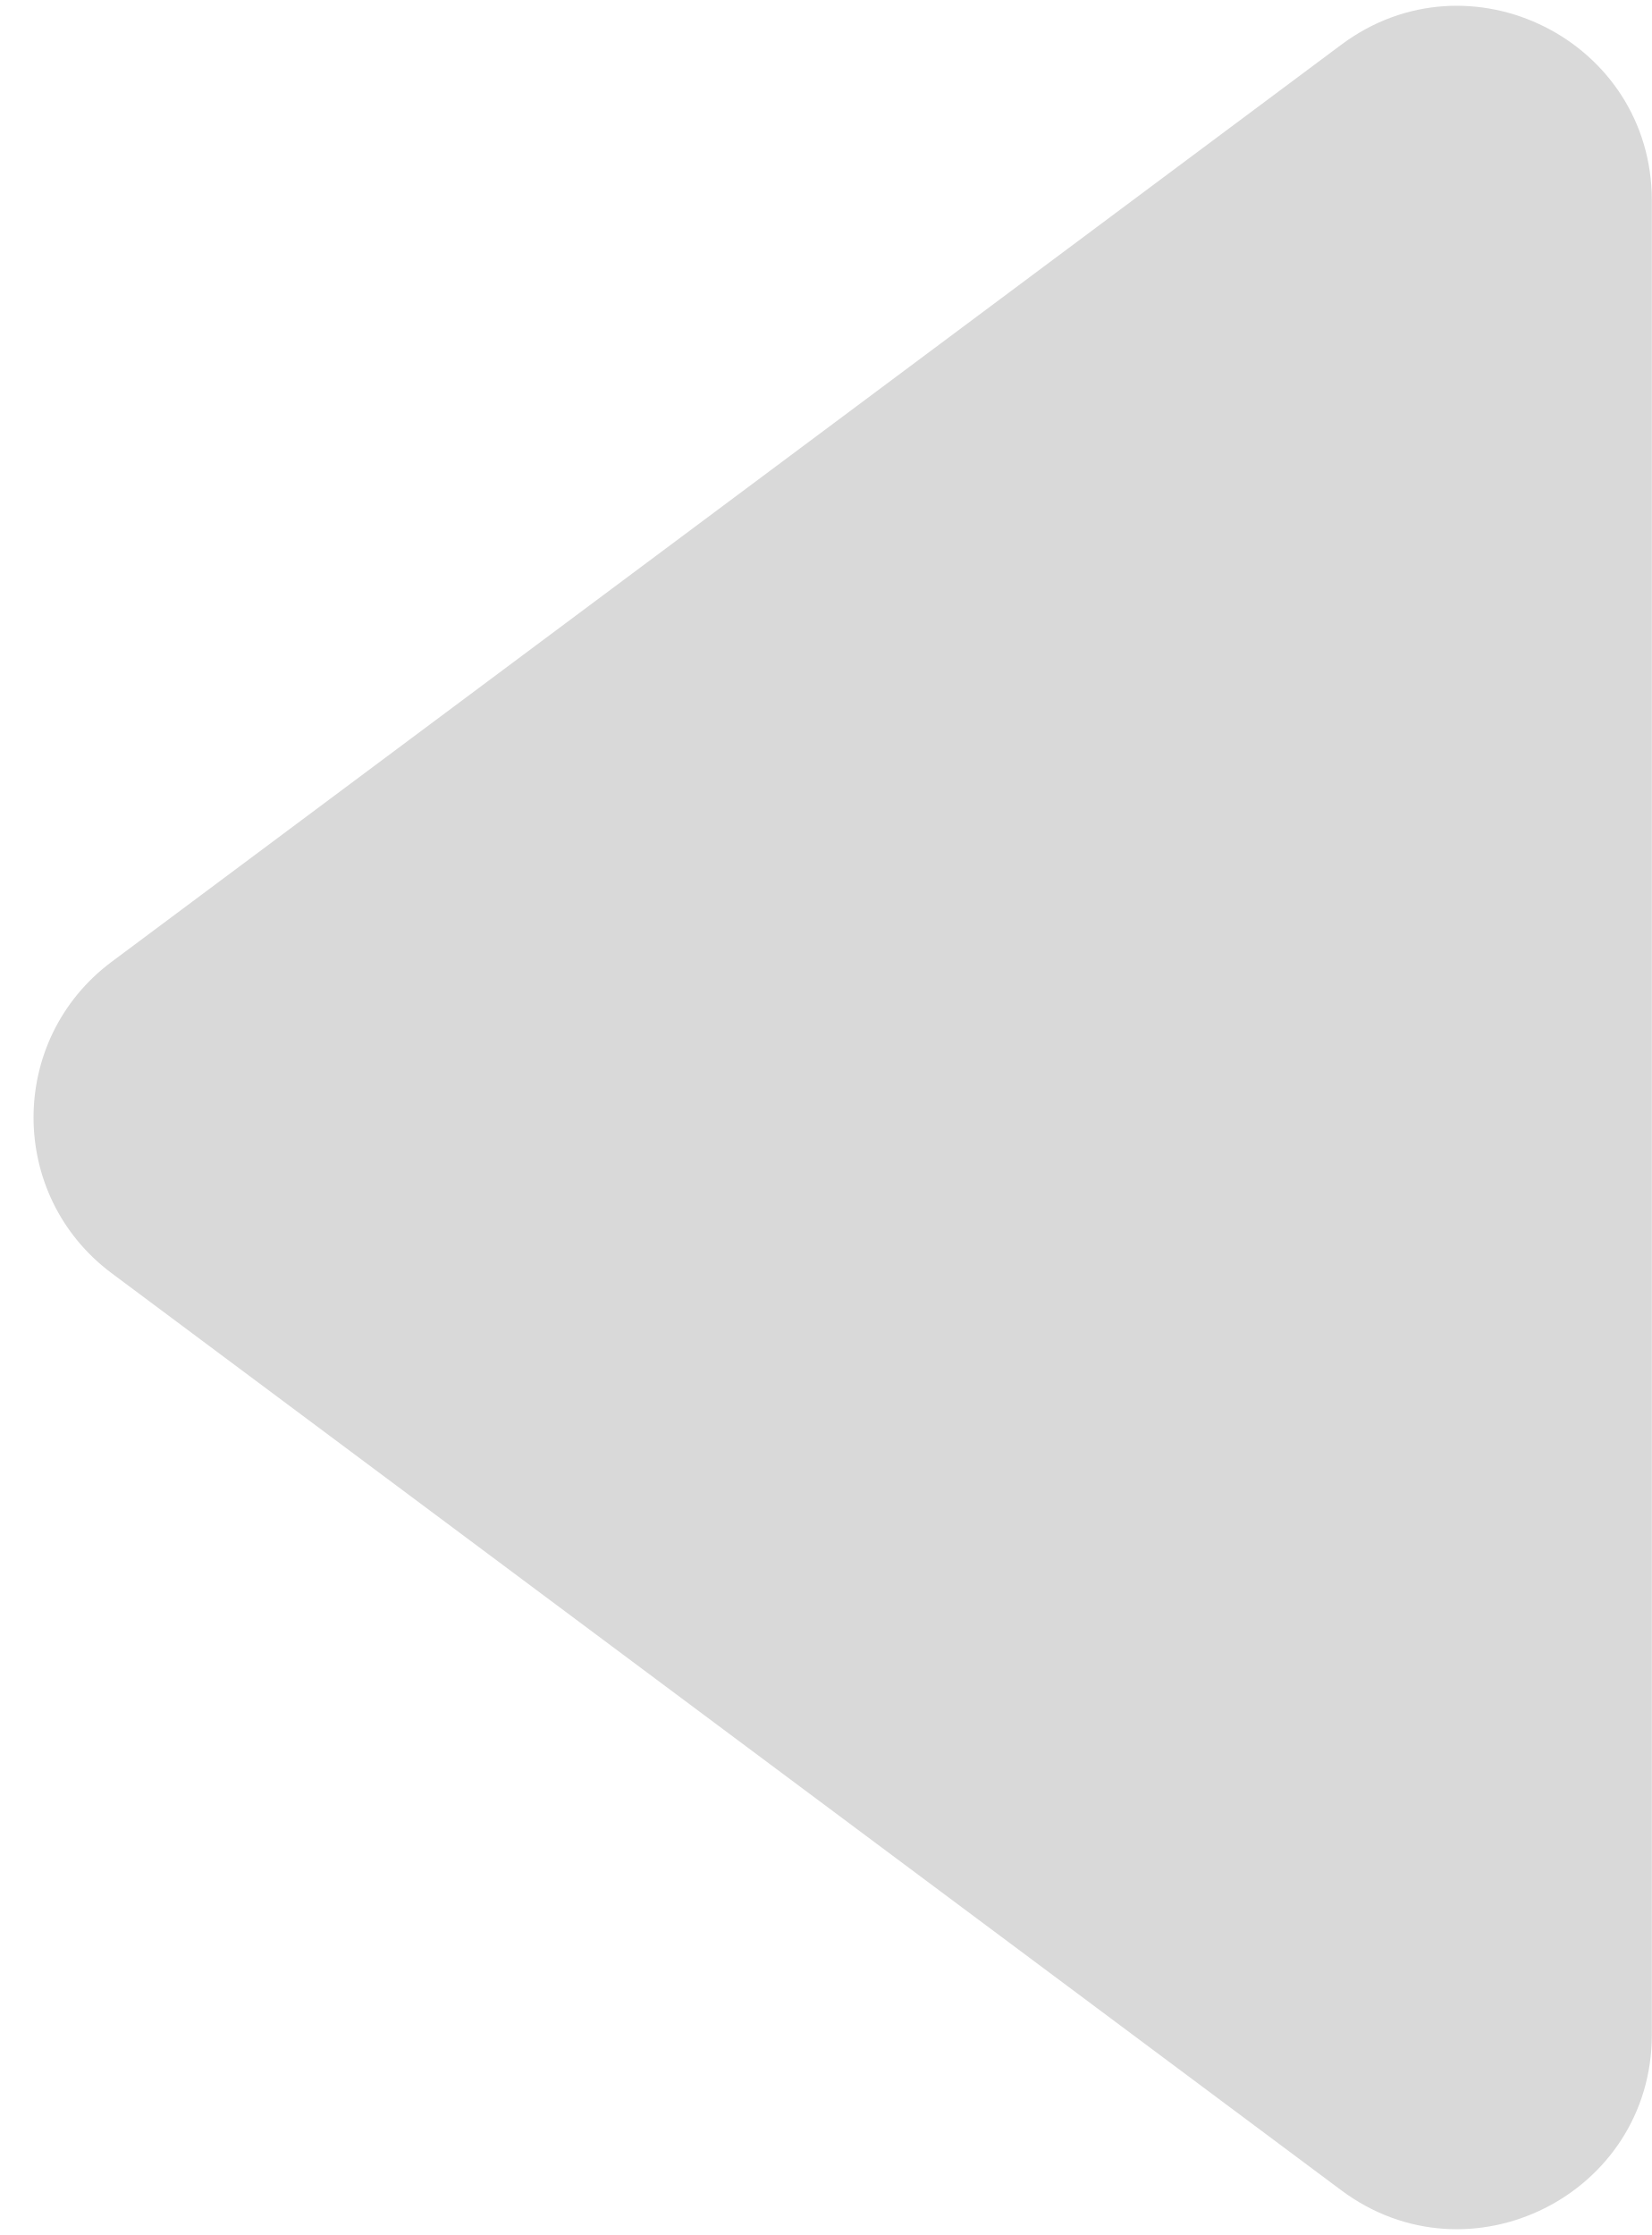
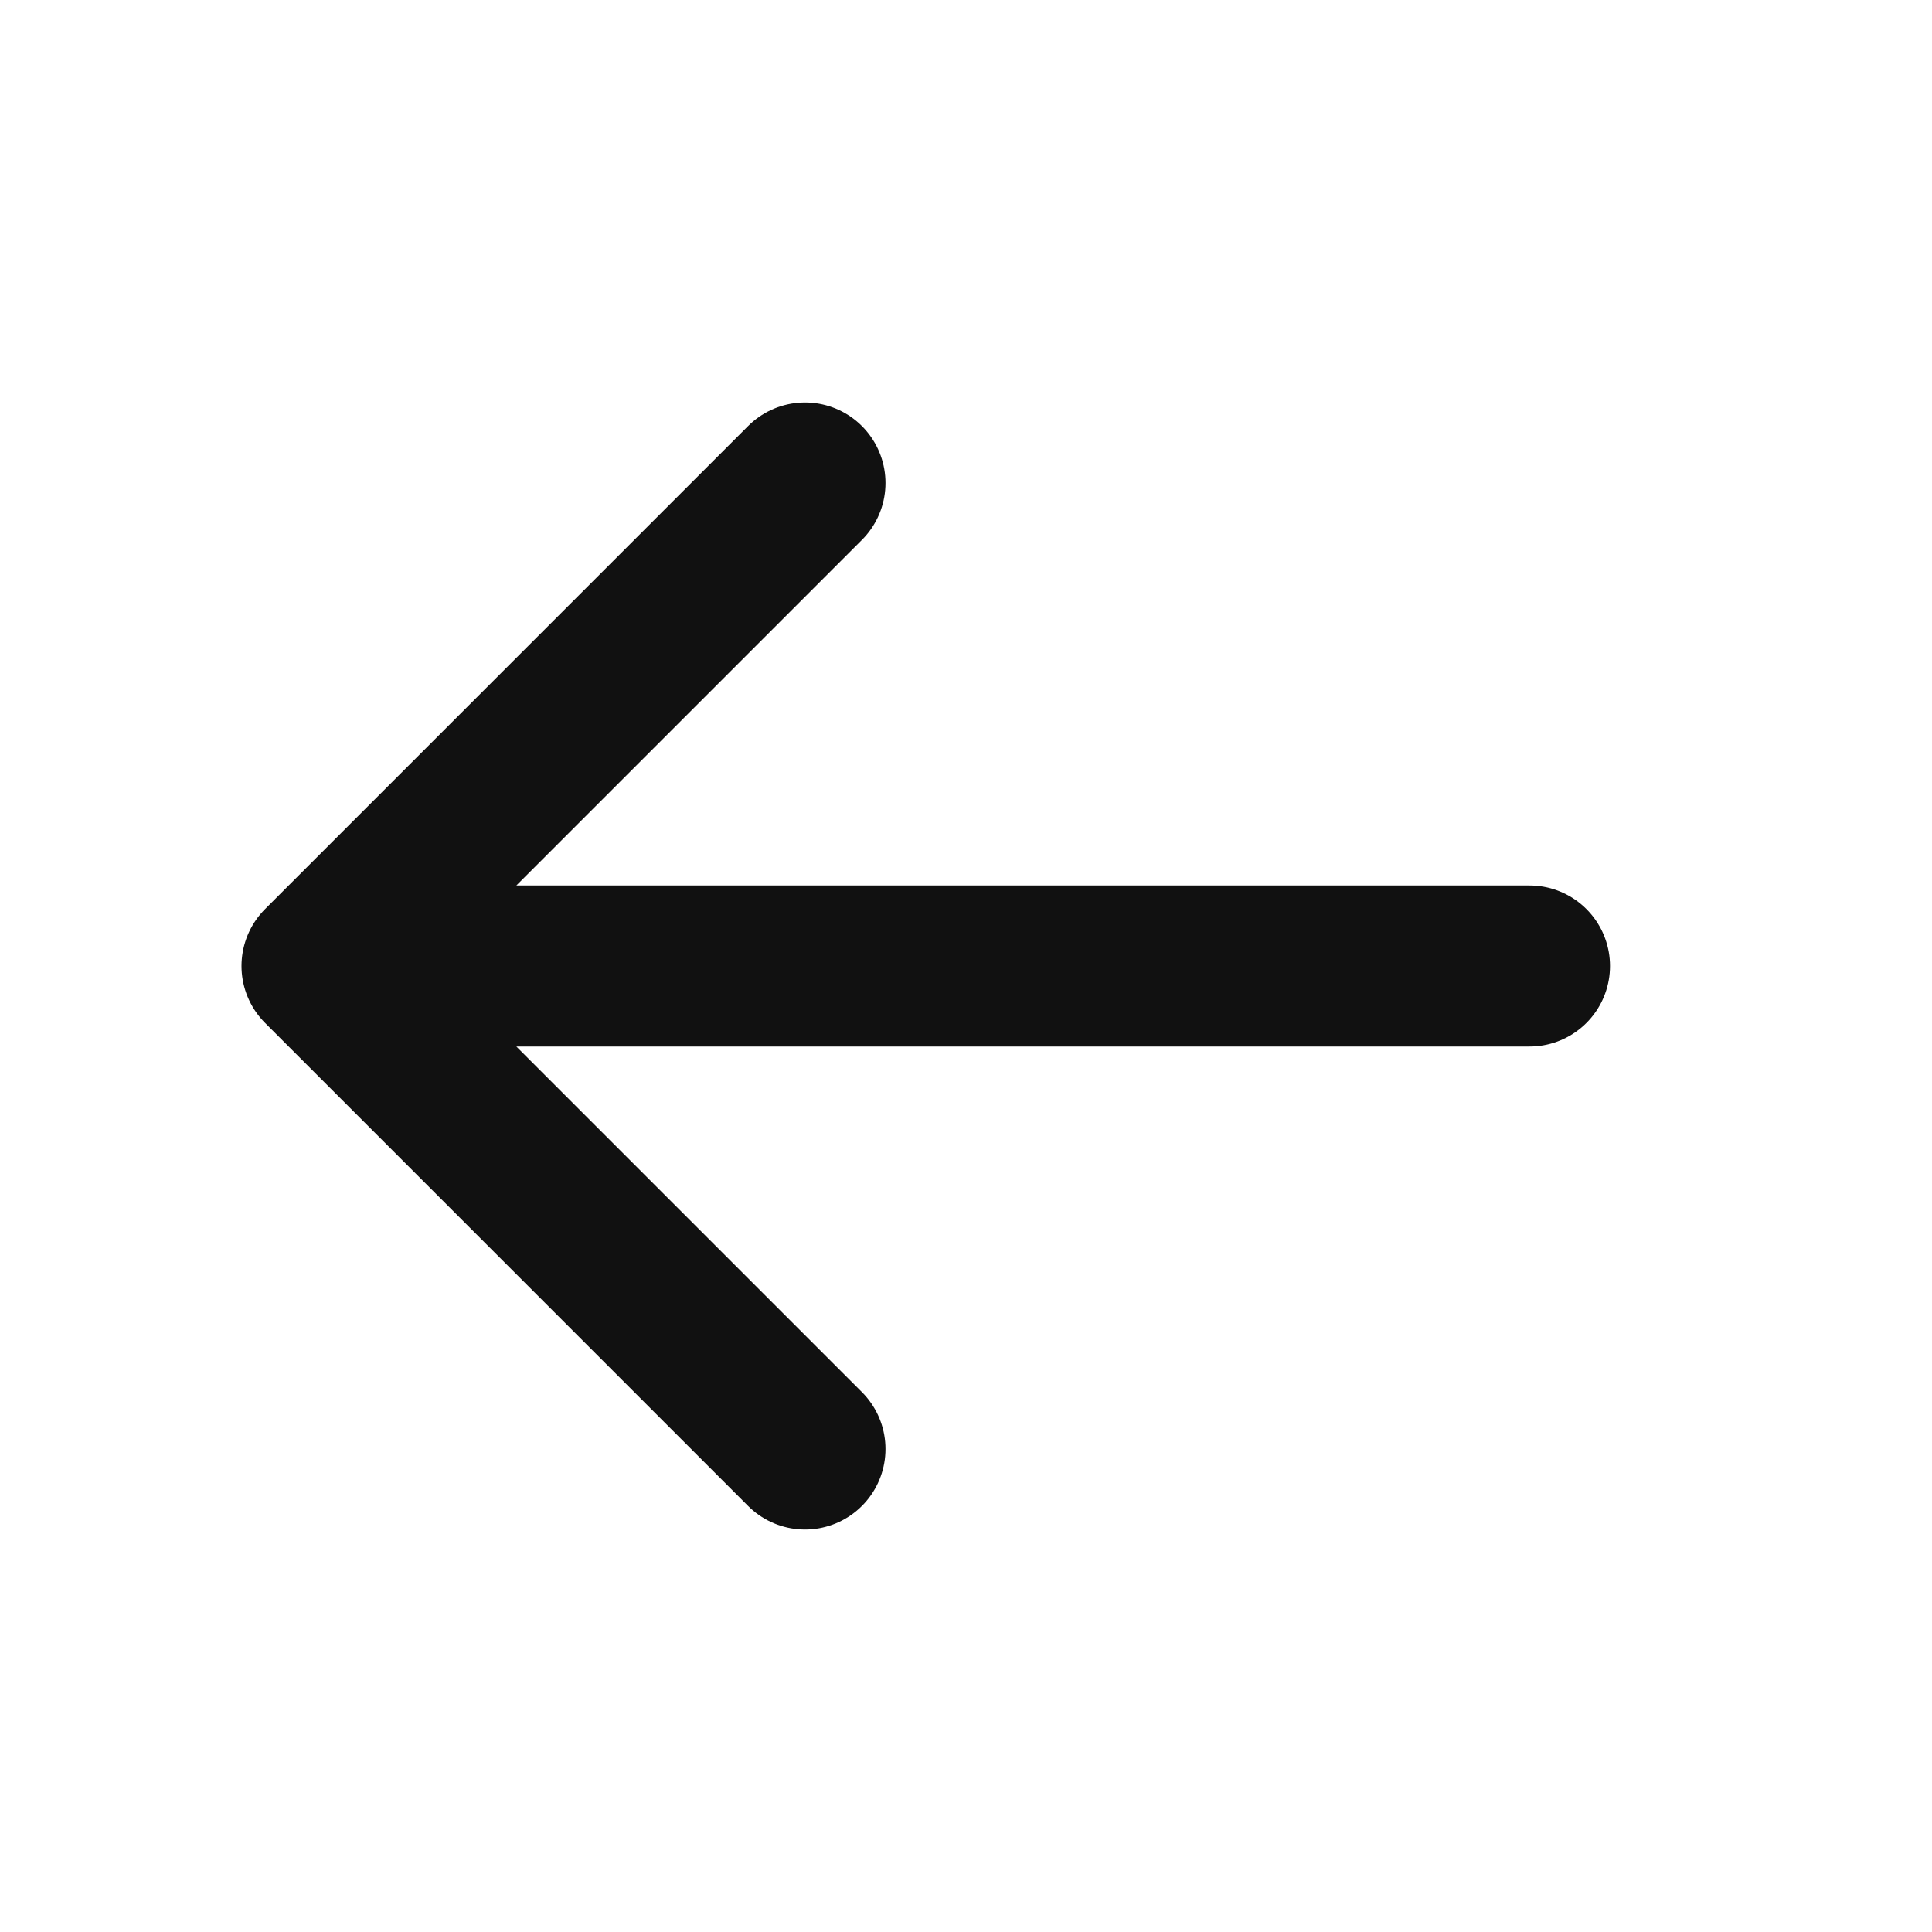
- <svg xmlns="http://www.w3.org/2000/svg" fill="none" height="23" viewBox="0 0 17 23" width="17">
-   <path d="M1.15 13.103C0.077 12.303 0.077 10.697 1.15 9.897L13.804 0.46C15.123 -0.524 17 0.417 17 2.063L17 20.937C17 22.583 15.123 23.524 13.804 22.54L1.15 13.103Z" fill="#D9D9D9" />
+ <svg xmlns="http://www.w3.org/2000/svg" width="24" height="24" viewBox="0 0 24 24" fill="none">
+   <path d="M10 6L4 12M4 12L10 18M4 12H19" stroke="#111111" stroke-width="2" stroke-linecap="round" stroke-linejoin="round" />
</svg>
